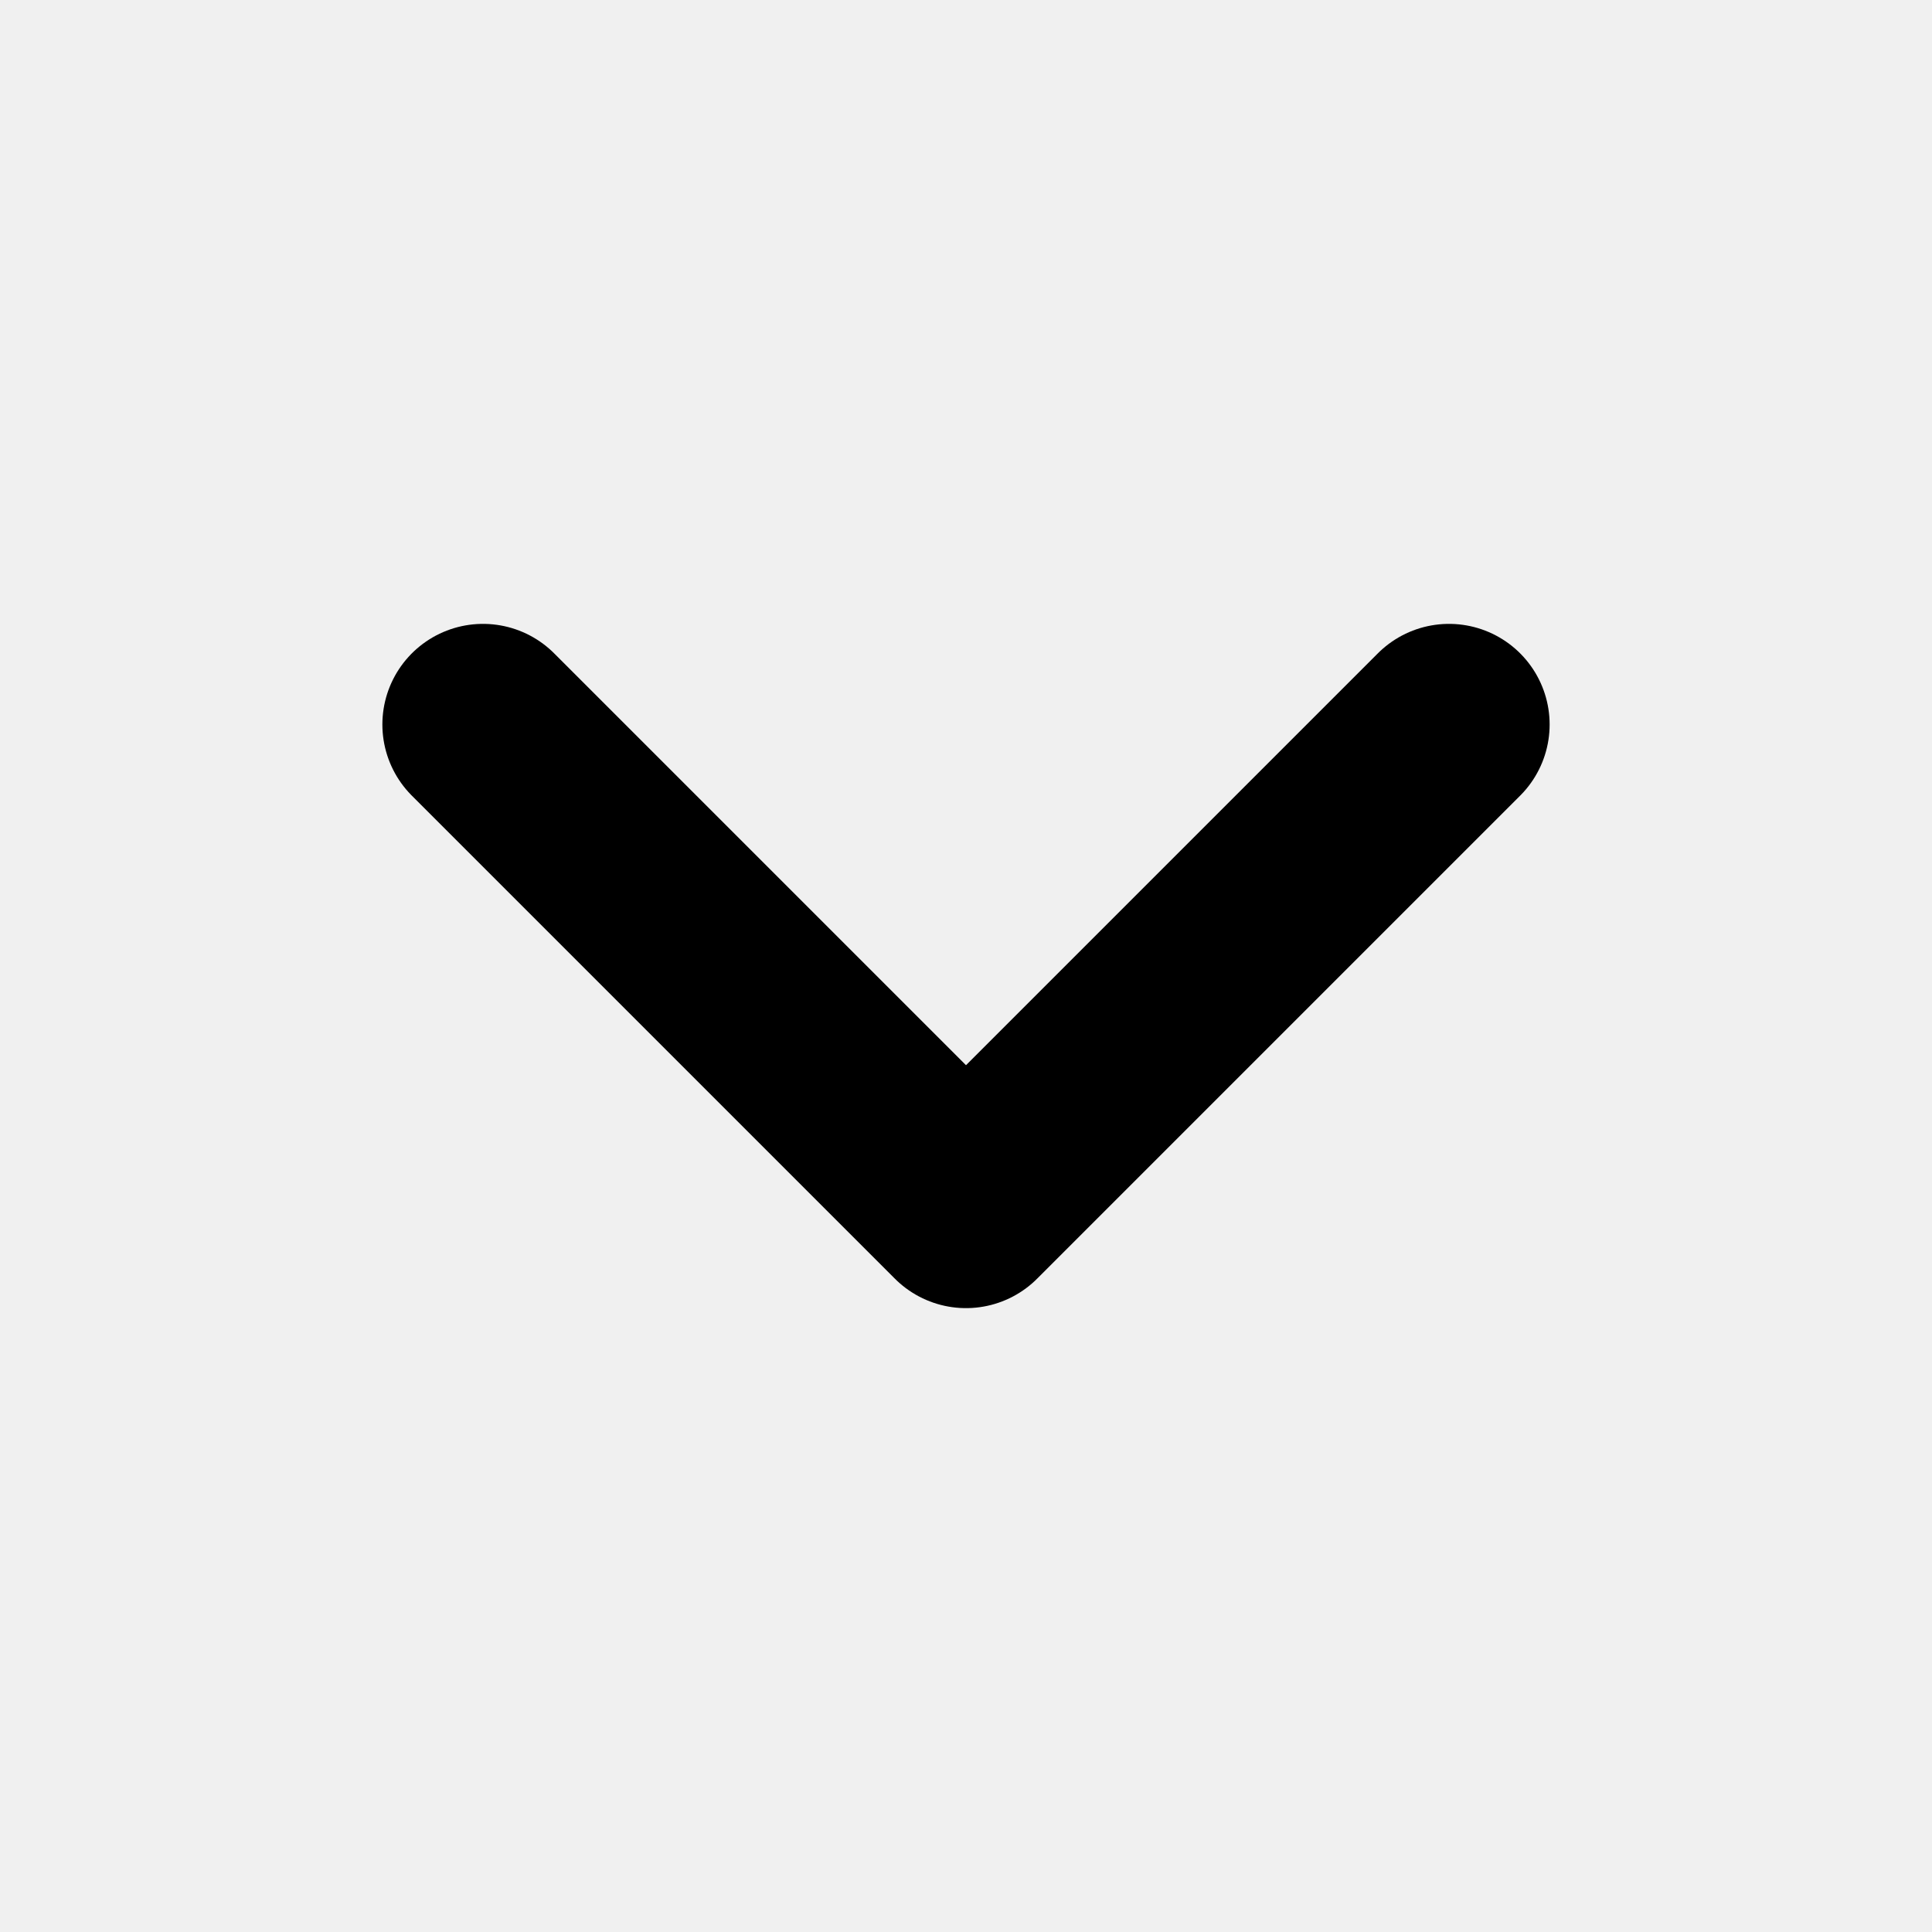
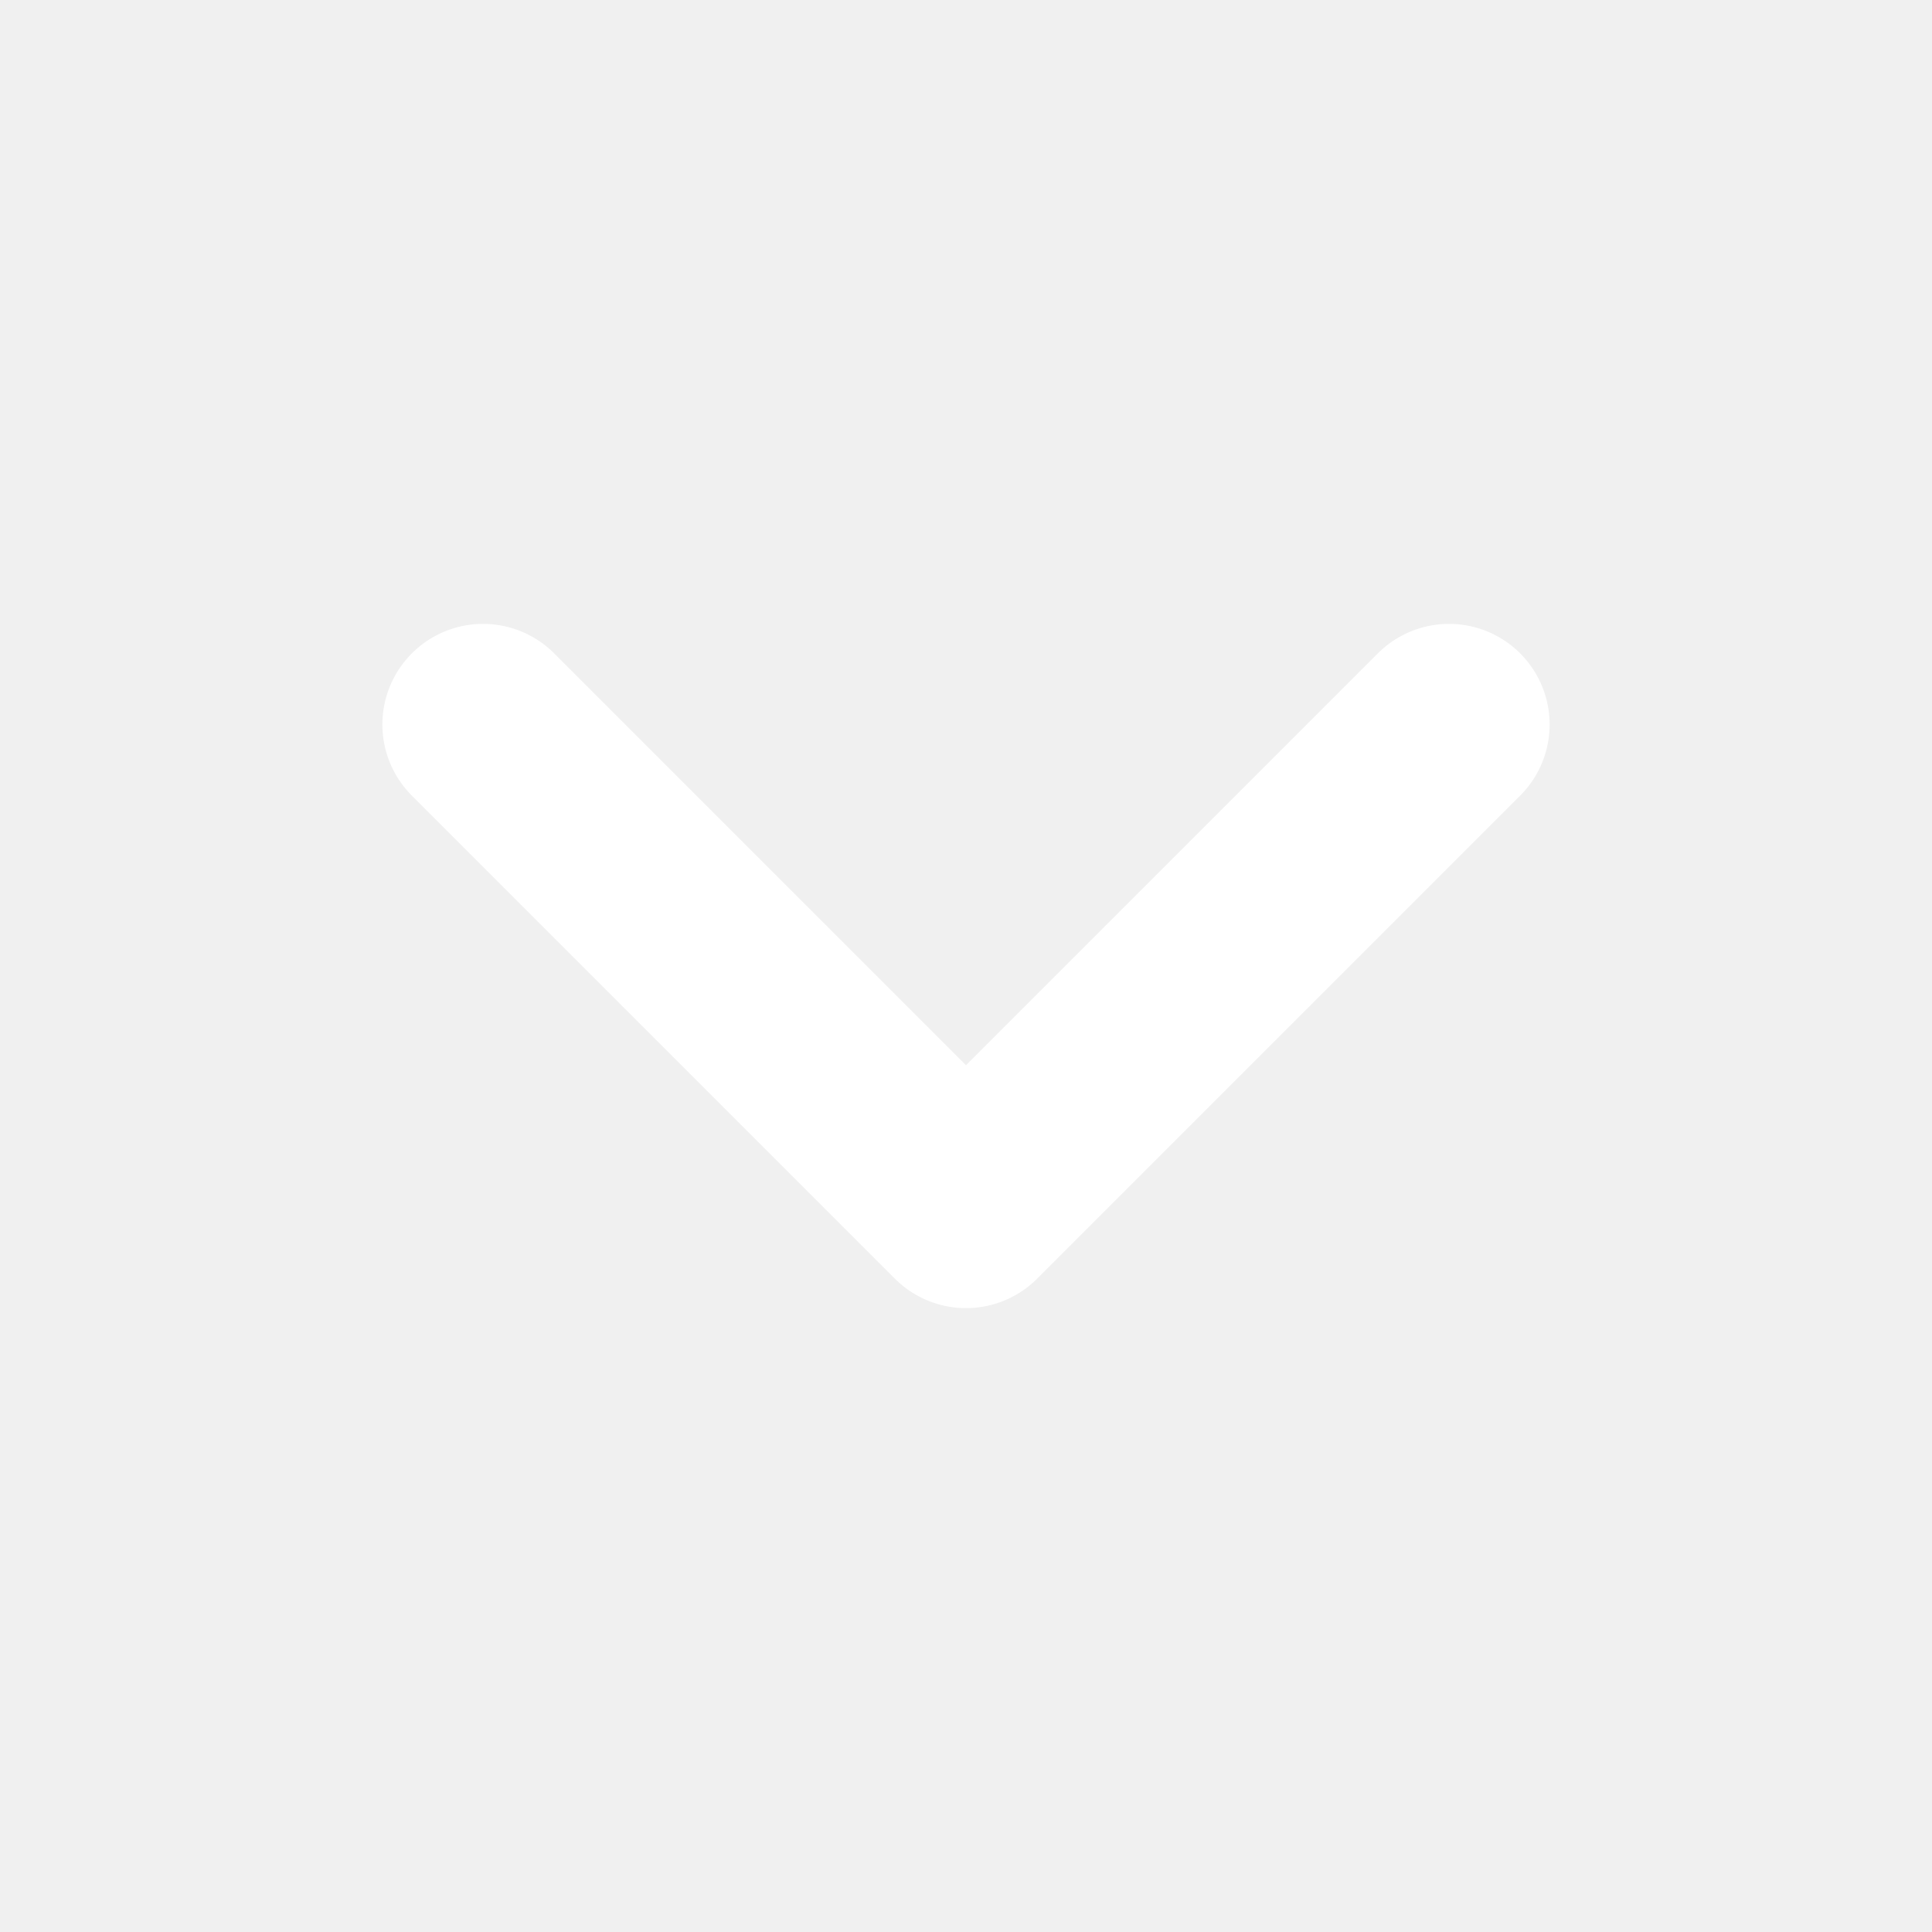
<svg xmlns="http://www.w3.org/2000/svg" viewBox="0 0 24 24" width="24" height="24">
-   <path d="M6 9l6 6 6-6" fill="none" stroke="currentColor" stroke-width="2.5" stroke-linecap="round" stroke-linejoin="round" />
+   <path d="M6 9l6 6 6-6" fill="none" stroke="#FFFFFF" stroke-width="2.5" stroke-linecap="round" stroke-linejoin="round" />
</svg>
